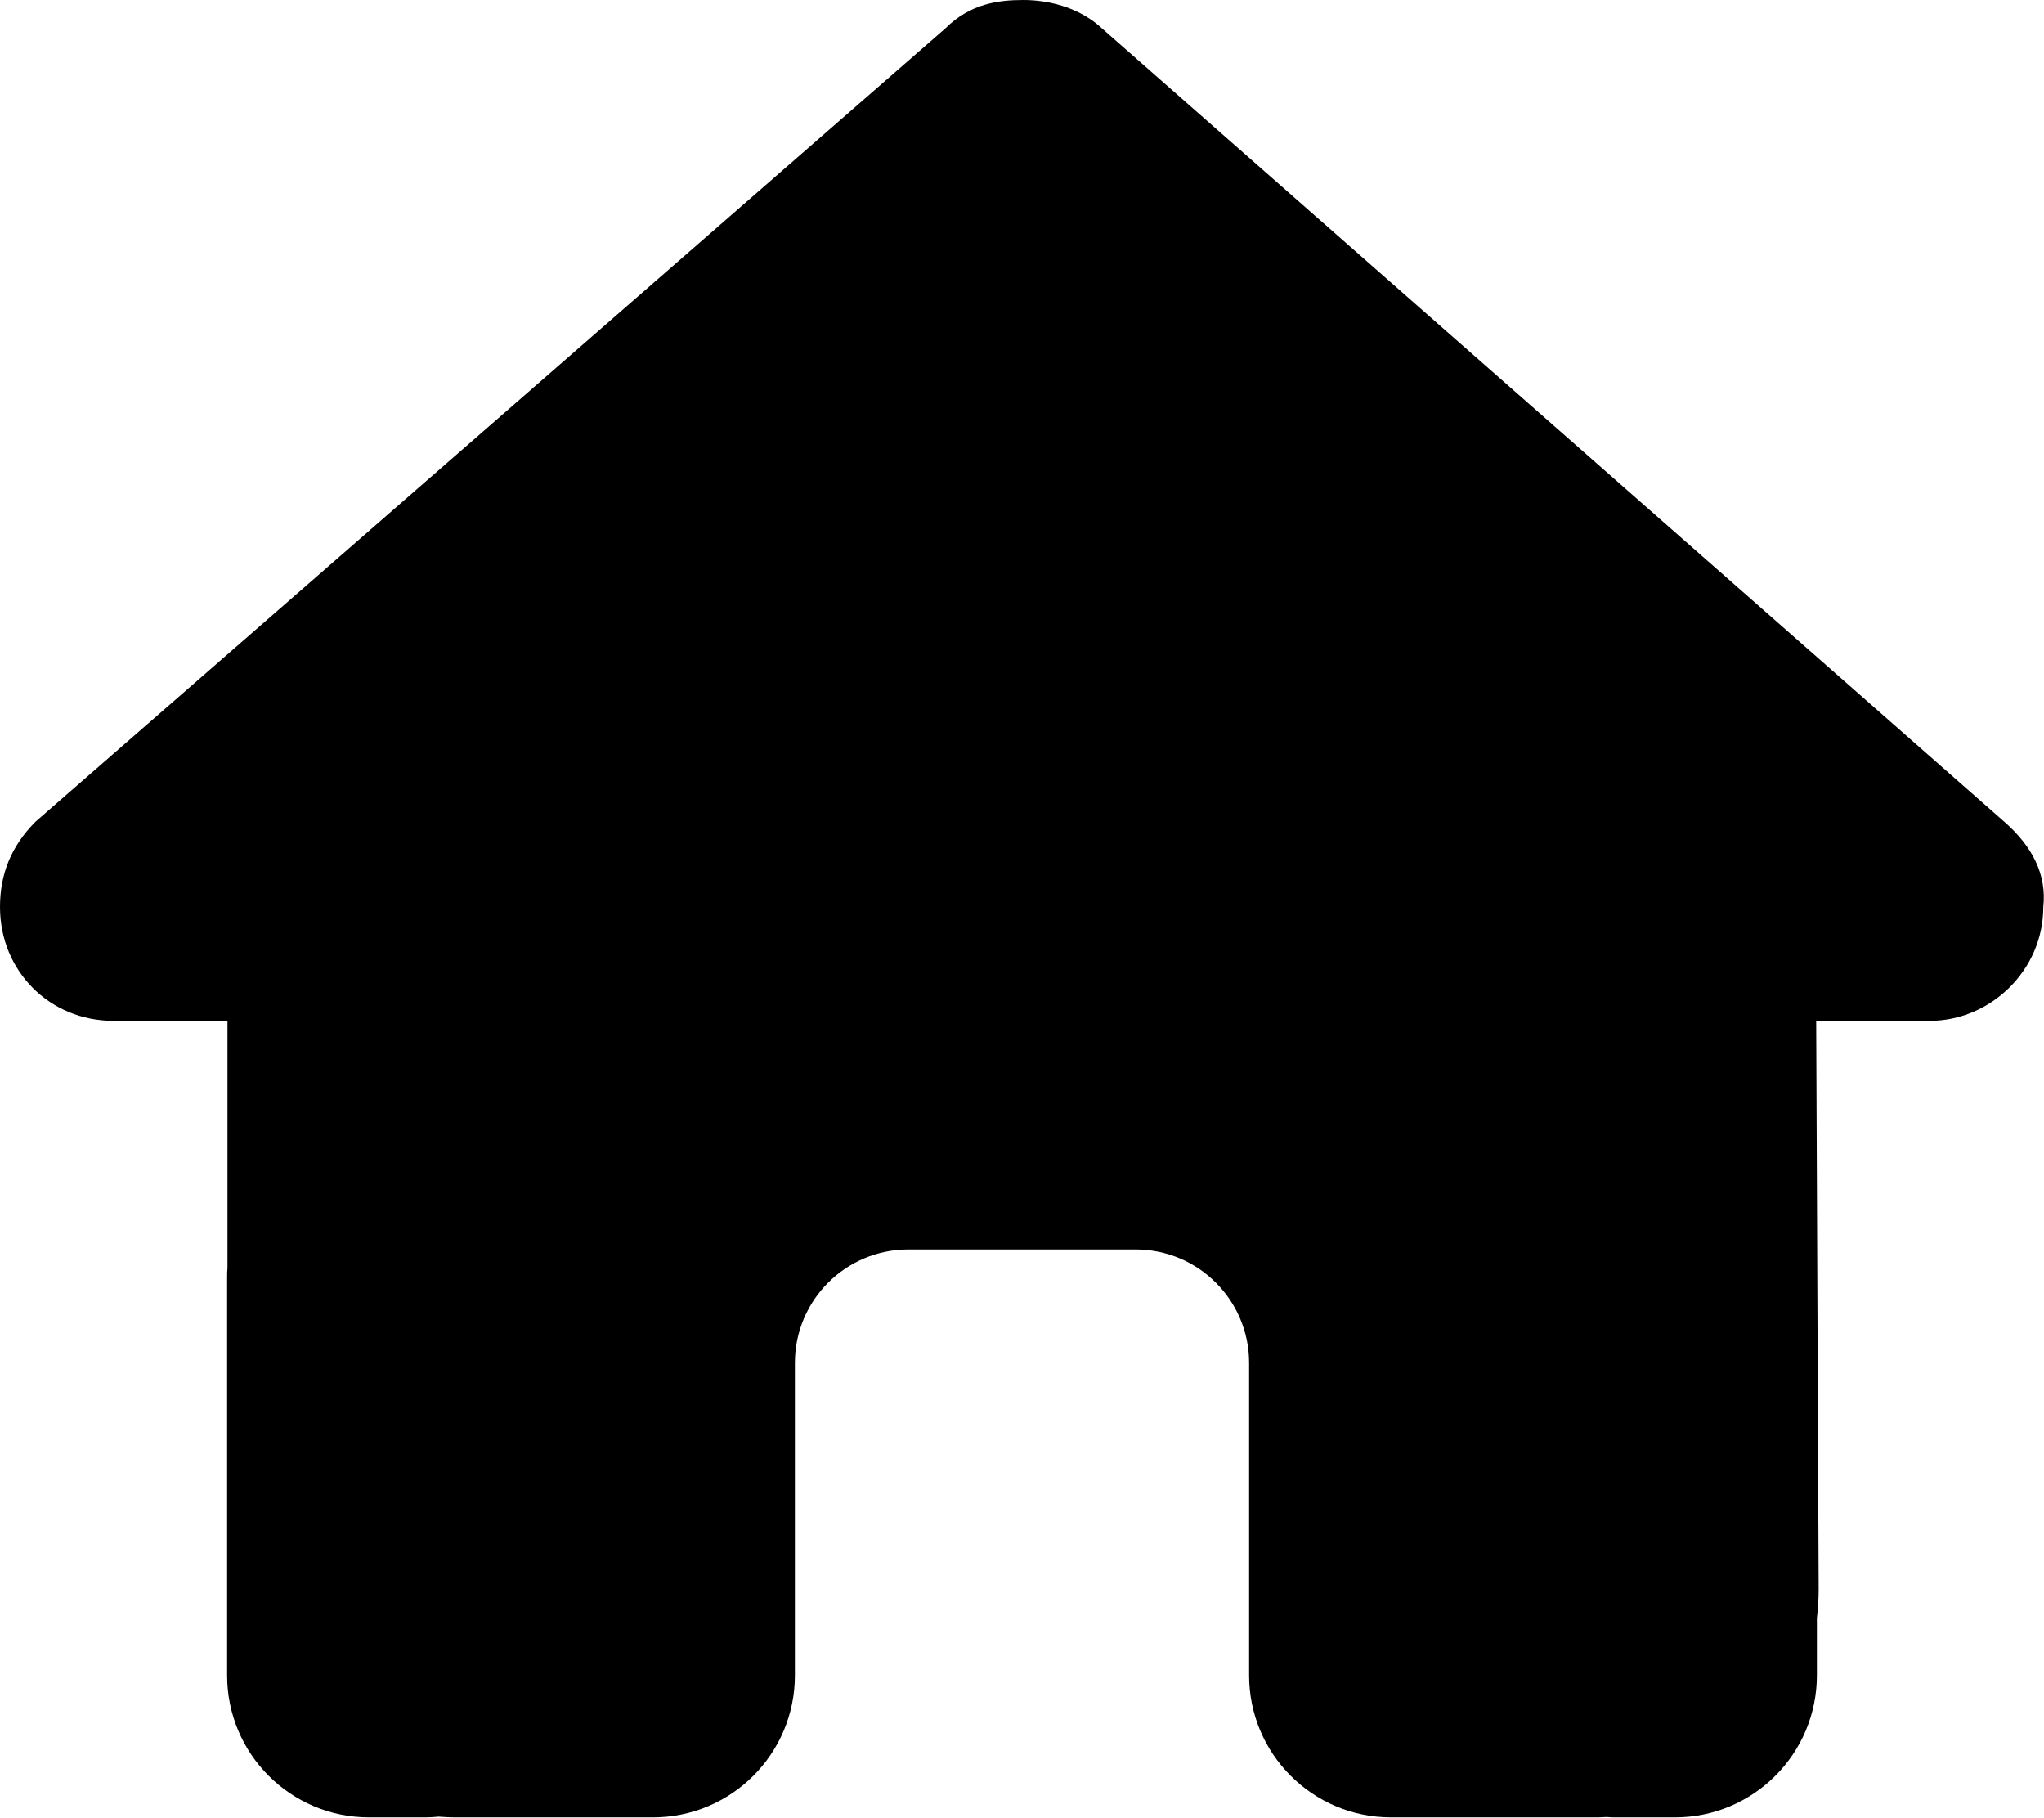
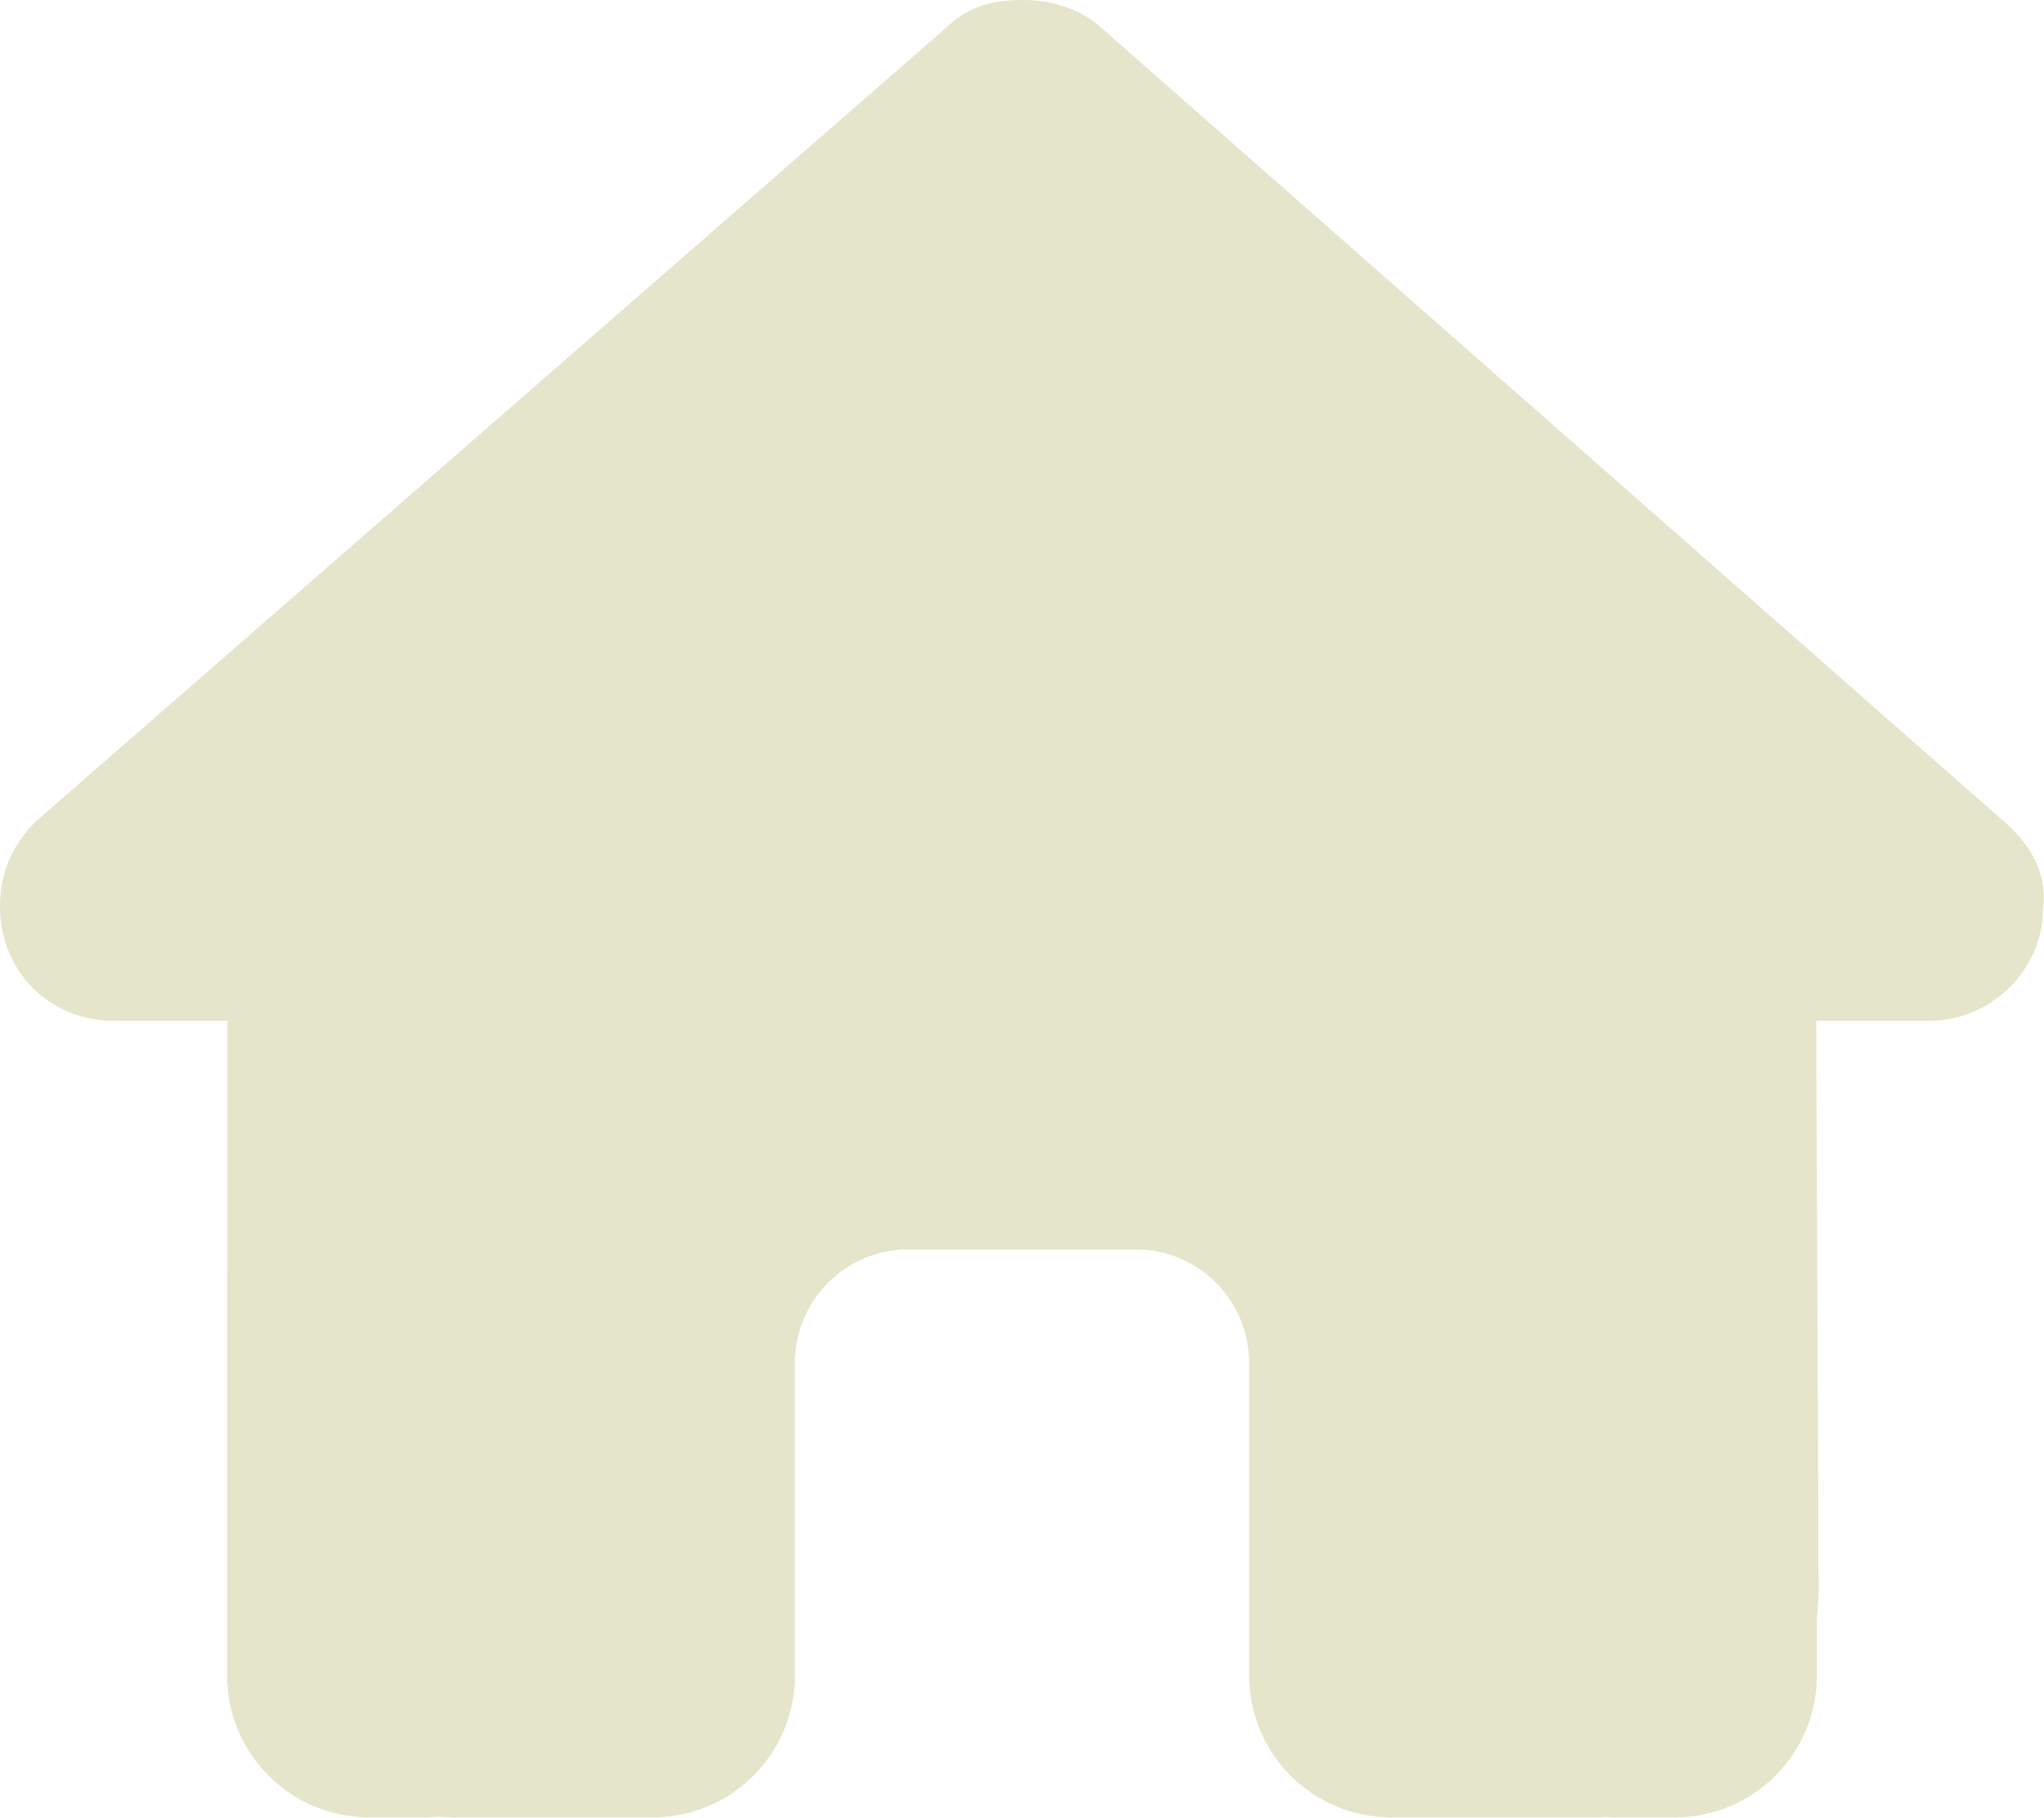
- <svg xmlns="http://www.w3.org/2000/svg" height="16" width="18" viewBox="0 0 576 512">
+ <svg xmlns="http://www.w3.org/2000/svg" height="16" width="18" fill="#E5E5CB" viewBox="0 0 576 512">
  <path d="M575.8 255.5c0 18-15 32.1-32 32.1h-32l.7 160.2c0 2.7-.2 5.4-.5 8.1V472c0 22.1-17.9 40-40 40H456c-1.1 0-2.2 0-3.3-.1c-1.4 .1-2.8 .1-4.2 .1H416 392c-22.1 0-40-17.9-40-40V448 384c0-17.7-14.3-32-32-32H256c-17.7 0-32 14.3-32 32v64 24c0 22.1-17.9 40-40 40H160 128.1c-1.5 0-3-.1-4.5-.2c-1.2 .1-2.4 .2-3.6 .2H104c-22.1 0-40-17.9-40-40V360c0-.9 0-1.9 .1-2.8V287.6H32c-18 0-32-14-32-32.1c0-9 3-17 10-24L266.4 8c7-7 15-8 22-8s15 2 21 7L564.8 231.5c8 7 12 15 11 24z" />
</svg>
